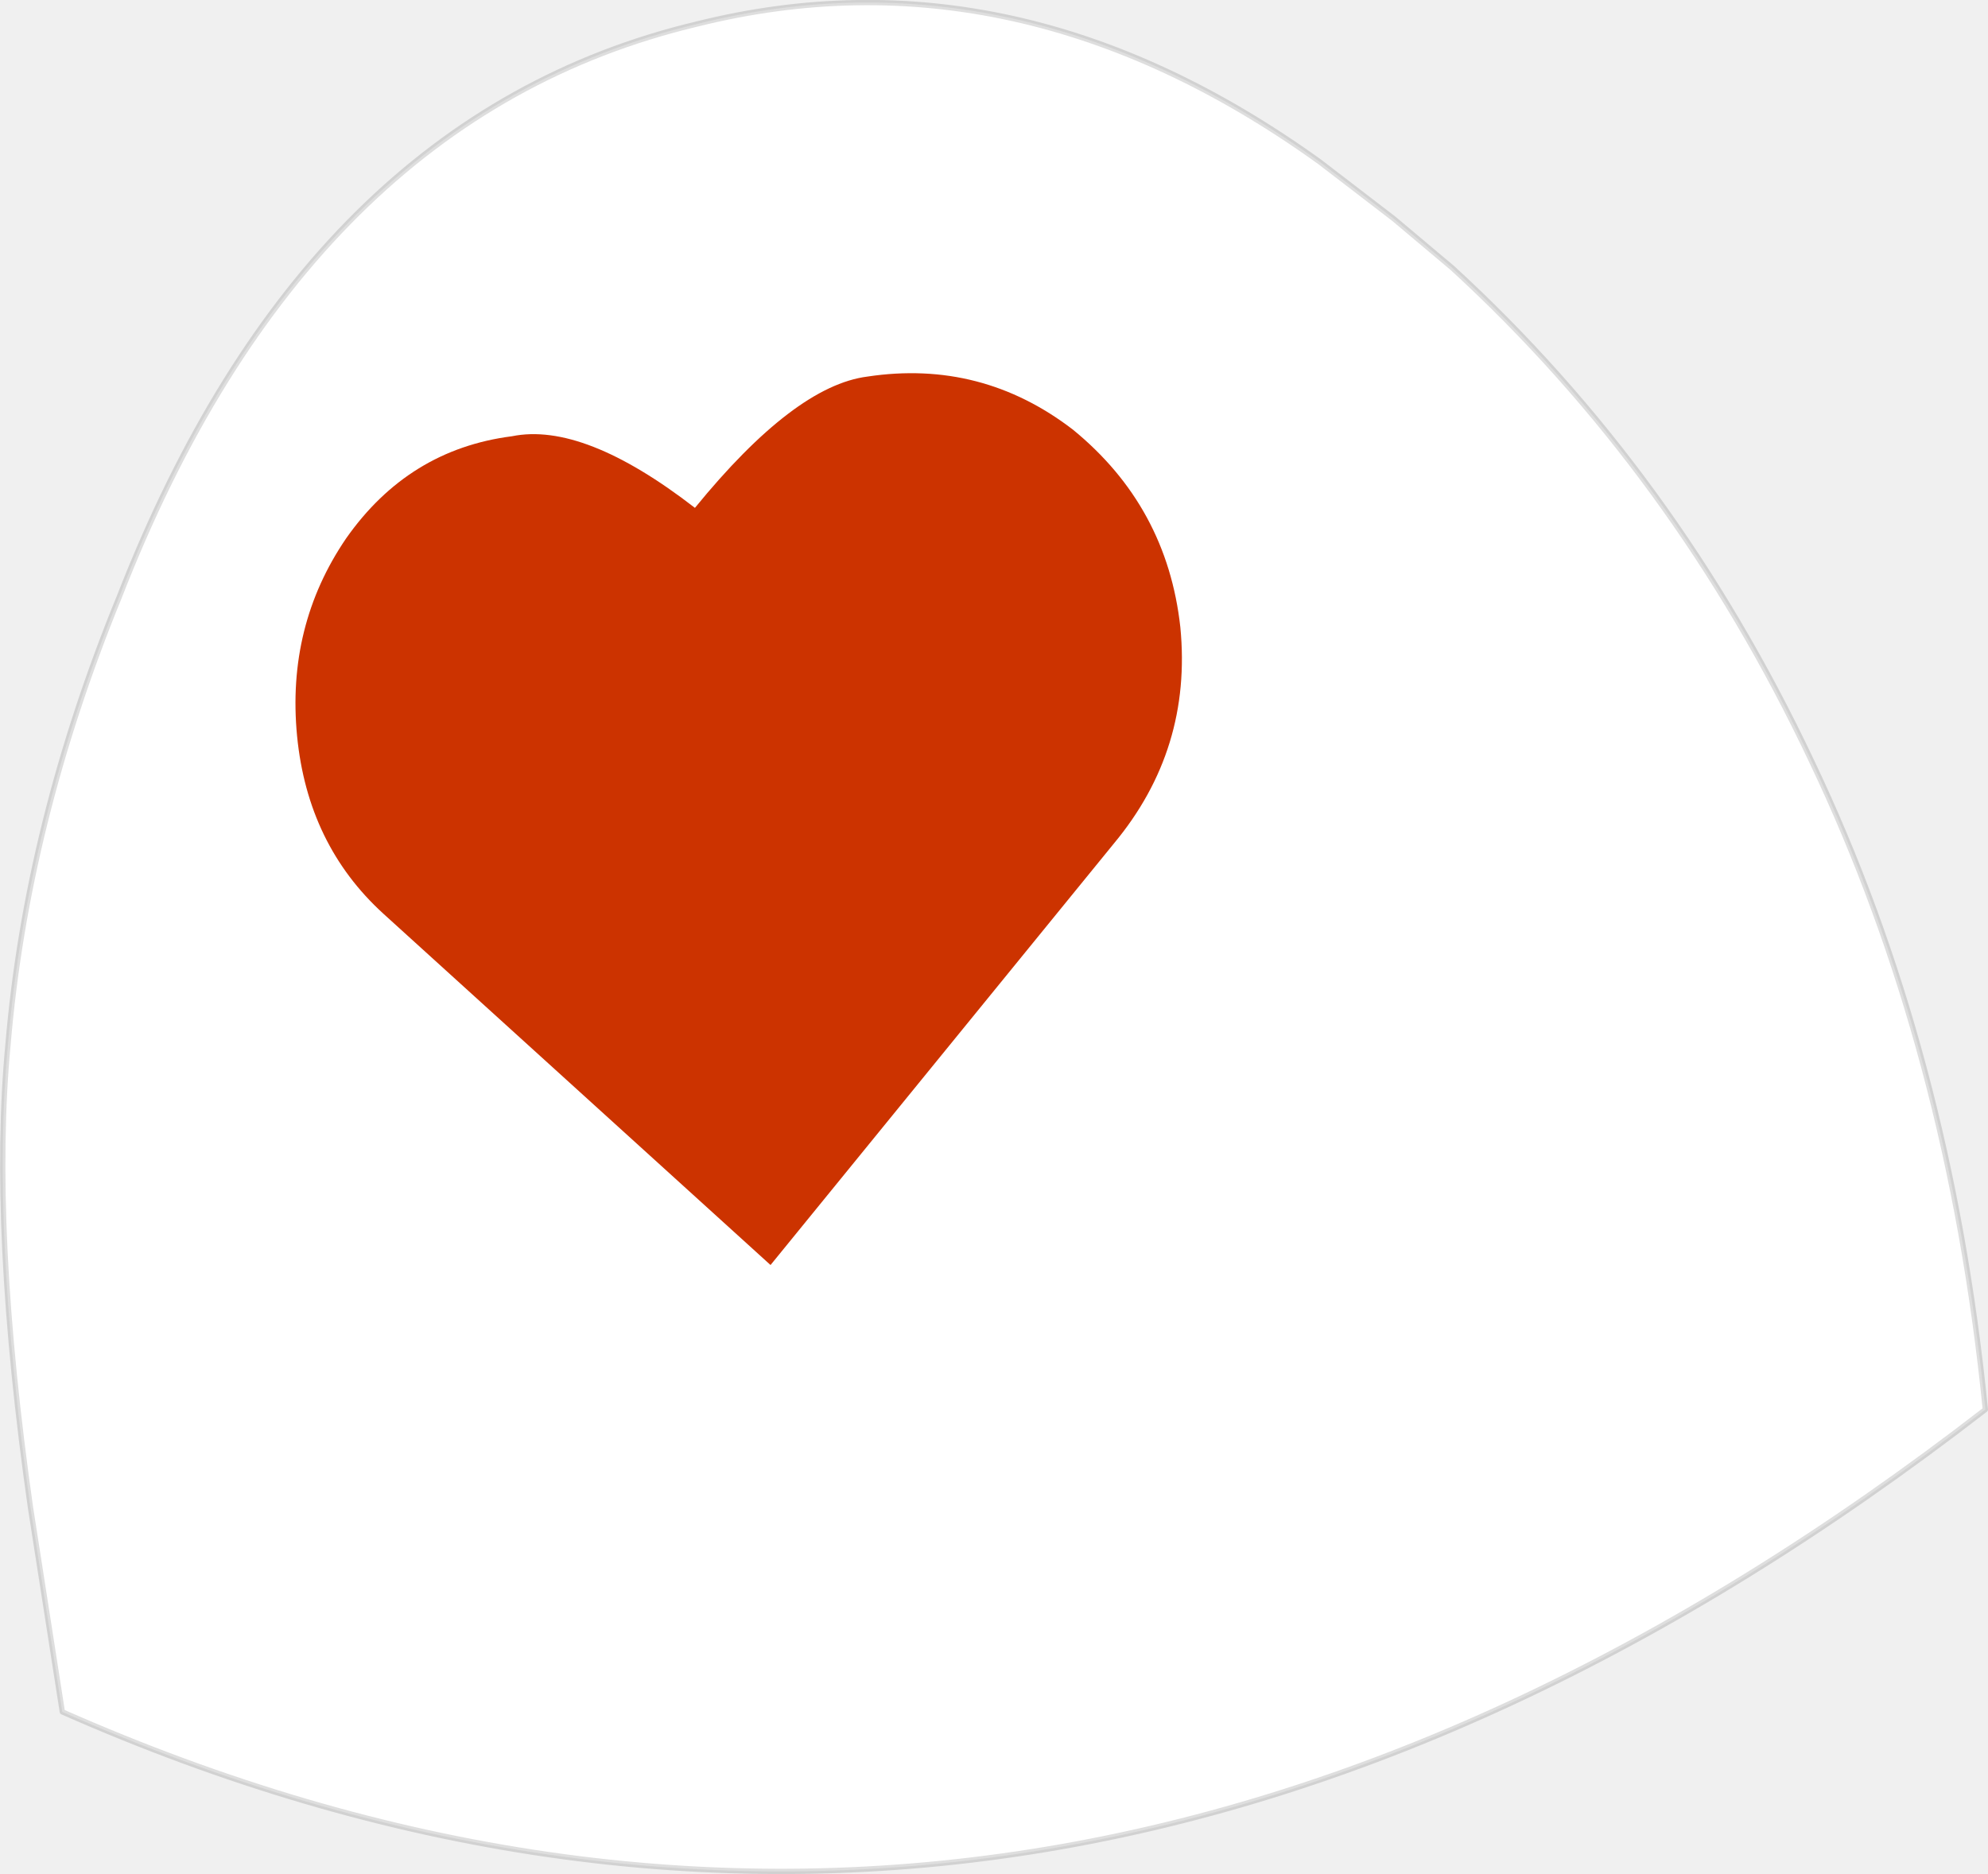
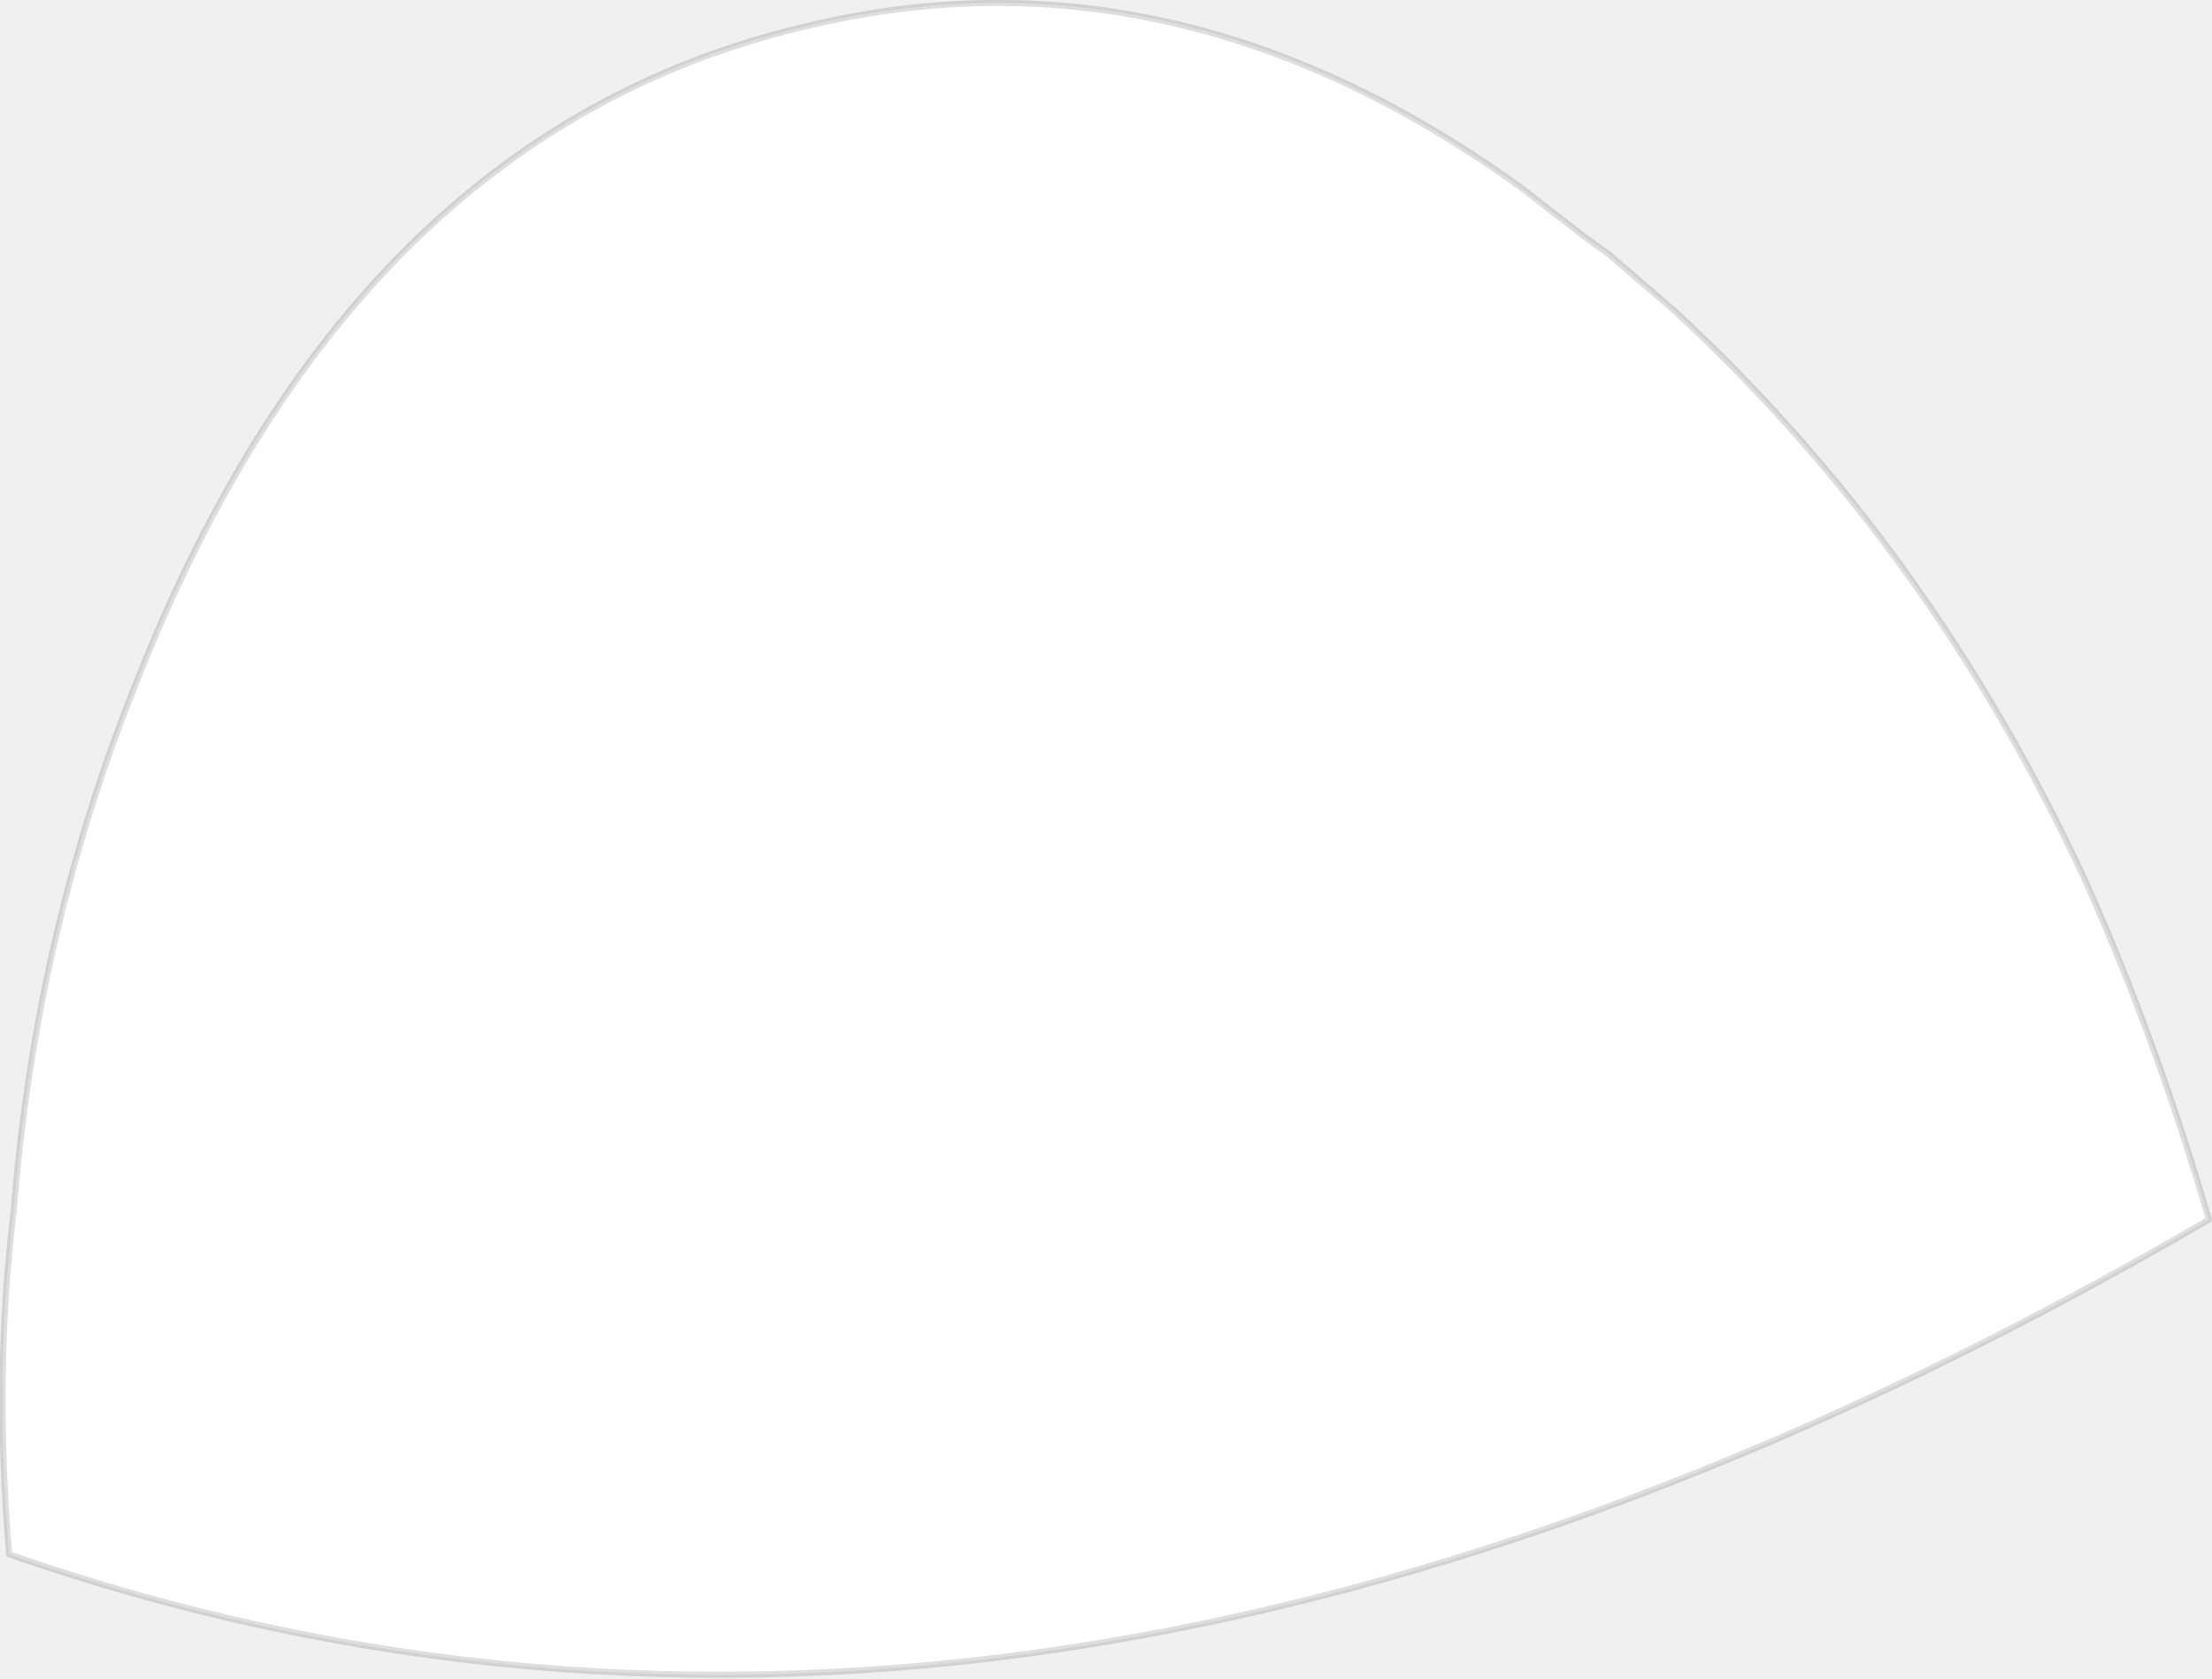
- <svg xmlns="http://www.w3.org/2000/svg" xmlns:ns1="https://www.free-decompiler.com/flash" ns1:objectType="shape" height="70.65px" width="74.95px">
-   <g transform="matrix(1.0, 0.0, 0.0, 1.0, 36.75, 46.4)">
-     <path d="M15.15 -38.65 L15.8 -38.15 18.0 -36.3 Q26.4 -28.6 31.55 -17.7 36.75 -6.8 38.1 6.75 2.4 34.4 -34.4 18.15 L-35.6 10.45 Q-37.1 -0.1 -36.45 -7.0 -35.75 -15.35 -32.25 -23.9 -25.2 -42.0 -10.45 -45.5 1.6 -48.5 13.0 -40.3 L15.15 -38.65" fill="#ffffff" fill-rule="evenodd" stroke="none" />
-     <path d="M15.15 -38.65 L15.8 -38.15 18.0 -36.3 Q26.4 -28.6 31.55 -17.7 36.75 -6.8 38.1 6.75 2.4 34.4 -34.4 18.15 L-35.6 10.45 Q-37.1 -0.1 -36.45 -7.0 -35.75 -15.35 -32.25 -23.9 -25.2 -42.0 -10.45 -45.5 1.6 -48.5 13.0 -40.3 L15.15 -38.65 Z" fill="none" stroke="#000000" stroke-linecap="round" stroke-linejoin="round" stroke-opacity="0.129" stroke-width="0.2" />
-     <path d="M-4.05 -32.2 Q0.25 -32.85 3.7 -30.2 7.25 -27.3 7.75 -22.75 8.2 -18.15 5.25 -14.6 L-7.7 1.3 -22.3 -11.95 Q-25.15 -14.55 -25.55 -18.65 -25.95 -22.8 -23.7 -26.1 -21.35 -29.45 -17.45 -29.95 -14.75 -30.5 -10.55 -27.25 -6.8 -31.85 -4.05 -32.2" fill="#cc3300" fill-rule="evenodd" stroke="none" />
+ <svg xmlns="http://www.w3.org/2000/svg" xmlns:ns1="https://www.free-decompiler.com/flash" ns1:objectType="shape" height="54.9px" width="72.35px">
+   <g transform="matrix(1.0, 0.0, 0.0, 1.0, 36.8, 46.4)">
+     <path d="M17.95 -36.25 Q26.35 -28.5 31.4 -17.6 33.75 -12.35 35.45 -6.5 -3.2 16.05 -36.5 4.45 -37.0 -1.45 -36.35 -6.8 -35.65 -15.75 -32.45 -23.8 -25.4 -41.95 -10.6 -45.5 1.5 -48.5 12.9 -40.3 L15.1 -38.6 15.8 -38.1 17.95 -36.25" fill="#ffffff" fill-rule="evenodd" stroke="none" />
+     <path d="M17.95 -36.25 Q26.35 -28.5 31.4 -17.6 33.75 -12.35 35.45 -6.5 -3.2 16.05 -36.5 4.45 -37.0 -1.45 -36.35 -6.8 -35.65 -15.75 -32.45 -23.8 -25.4 -41.95 -10.6 -45.5 1.5 -48.5 12.9 -40.3 L15.1 -38.6 15.8 -38.1 17.95 -36.25 Z" fill="none" stroke="#000000" stroke-linecap="round" stroke-linejoin="round" stroke-opacity="0.129" stroke-width="0.2" />
  </g>
</svg>
